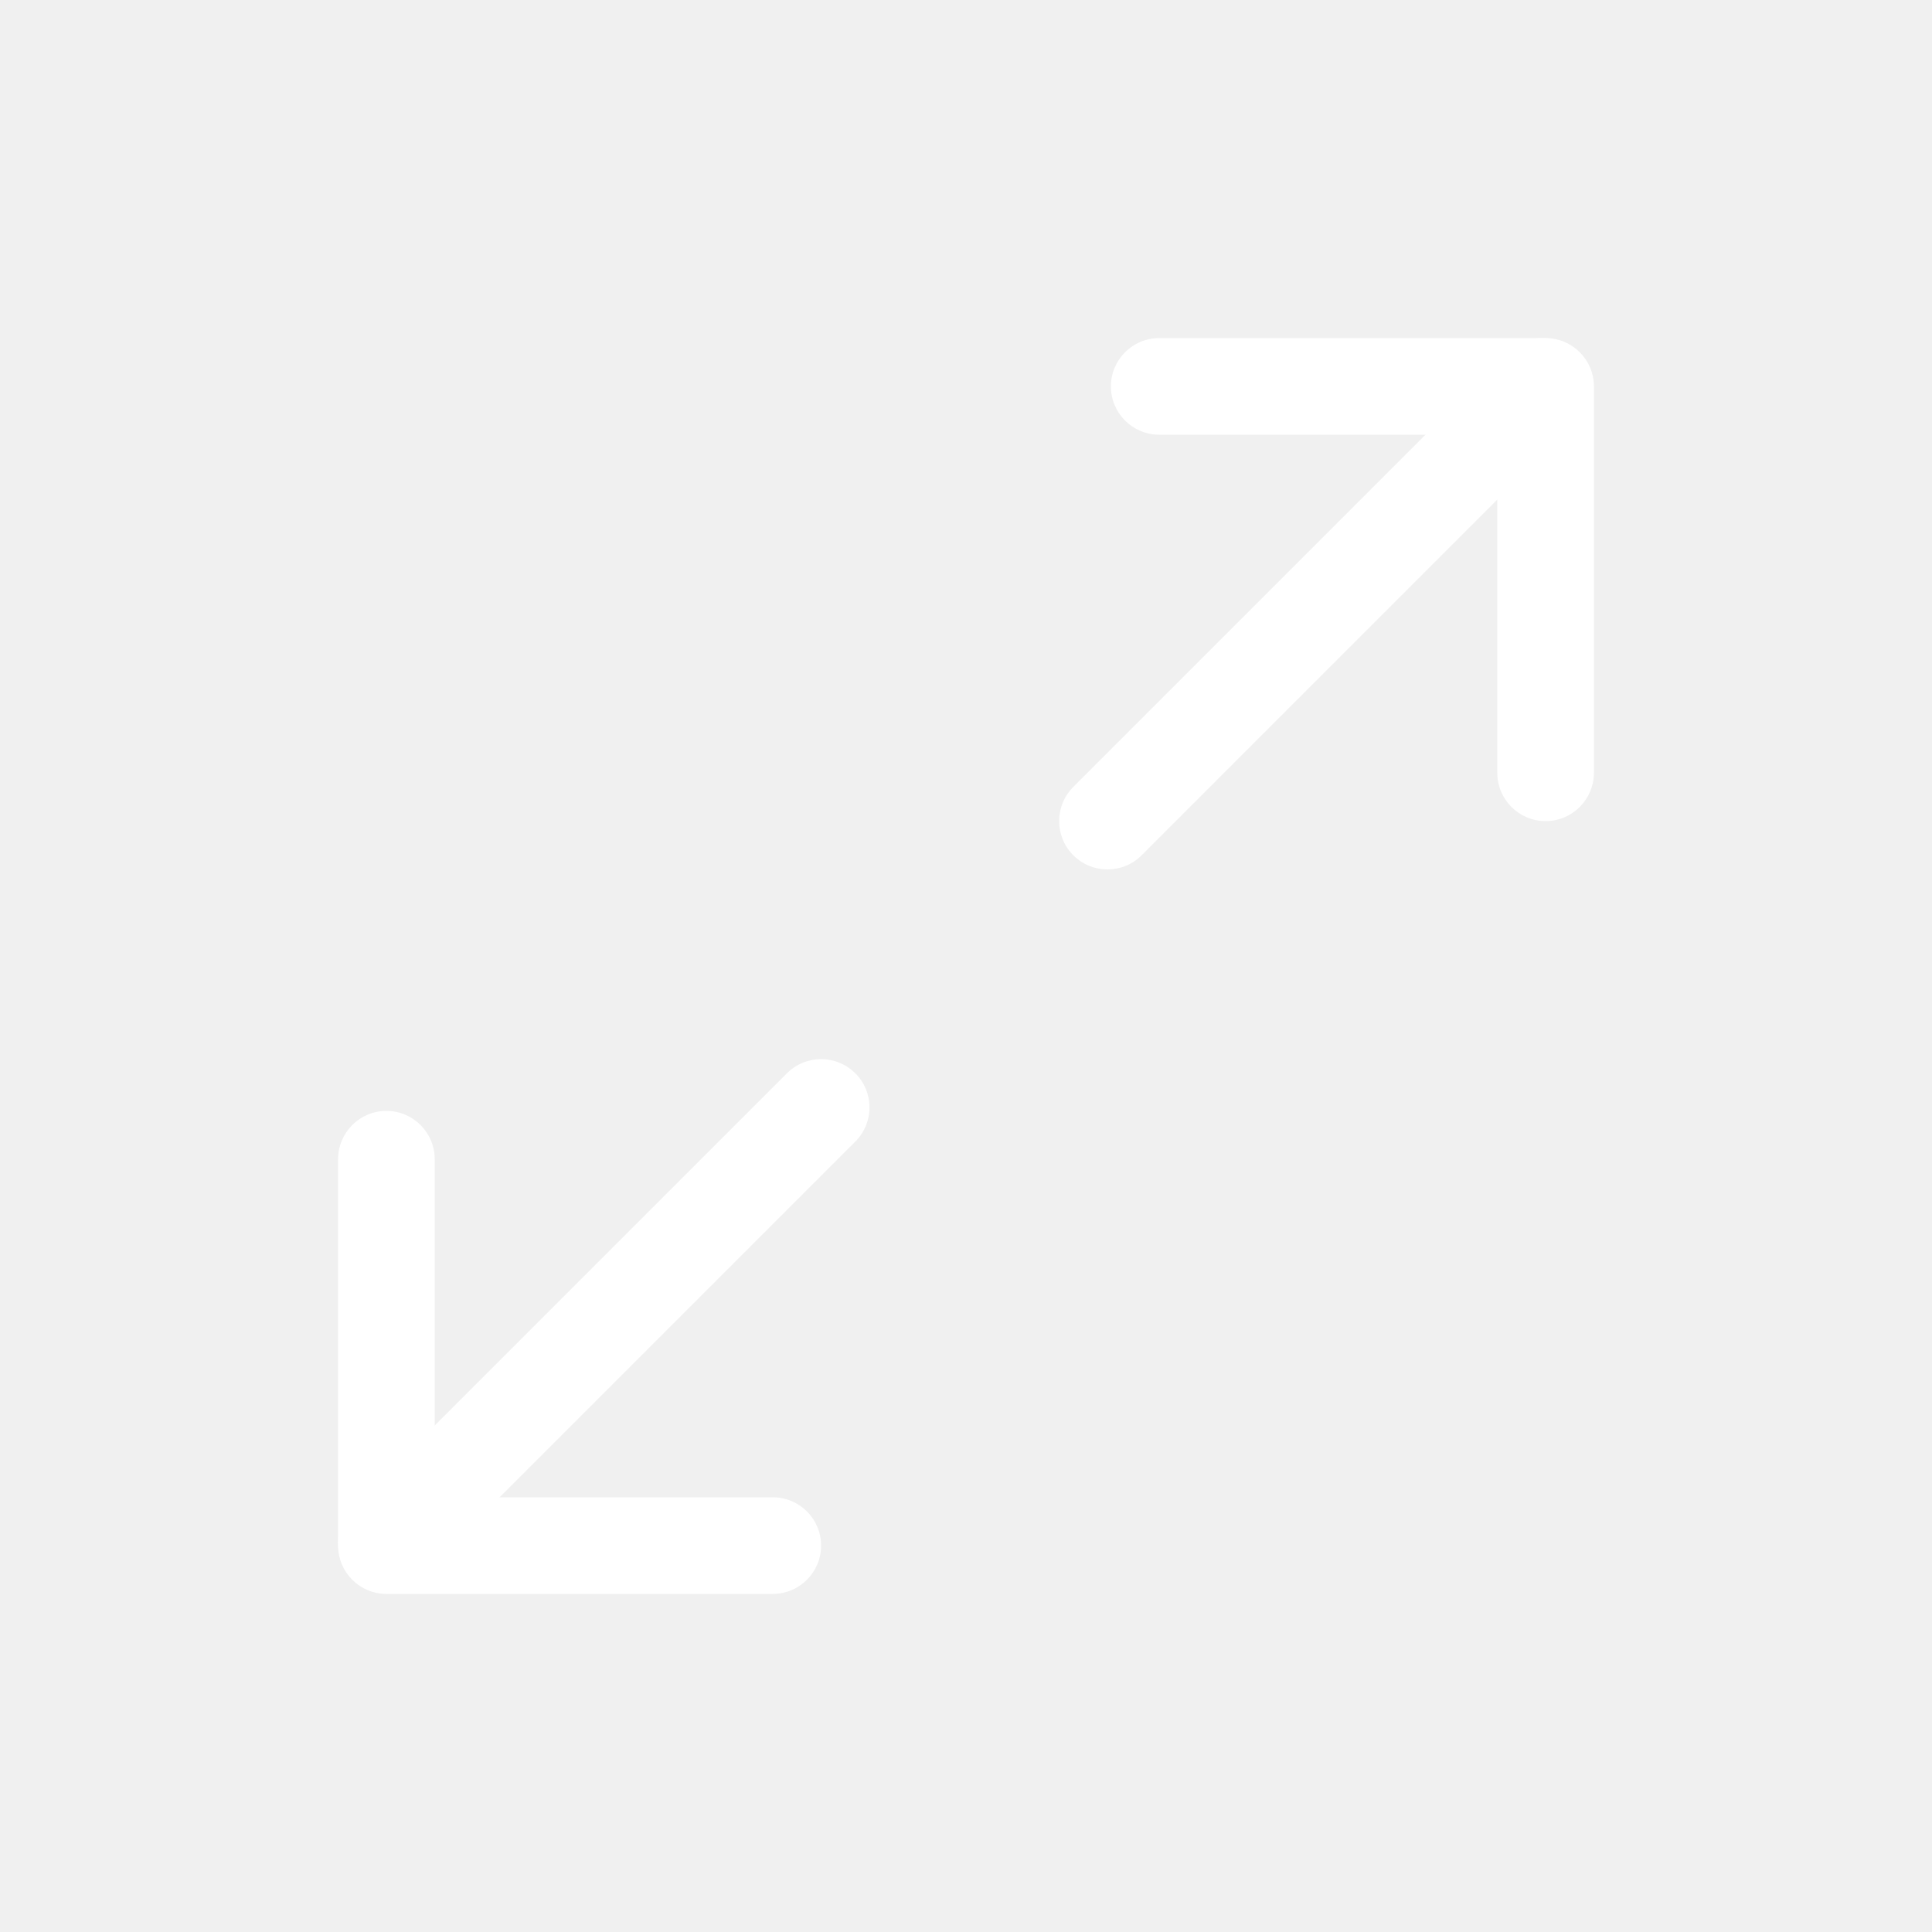
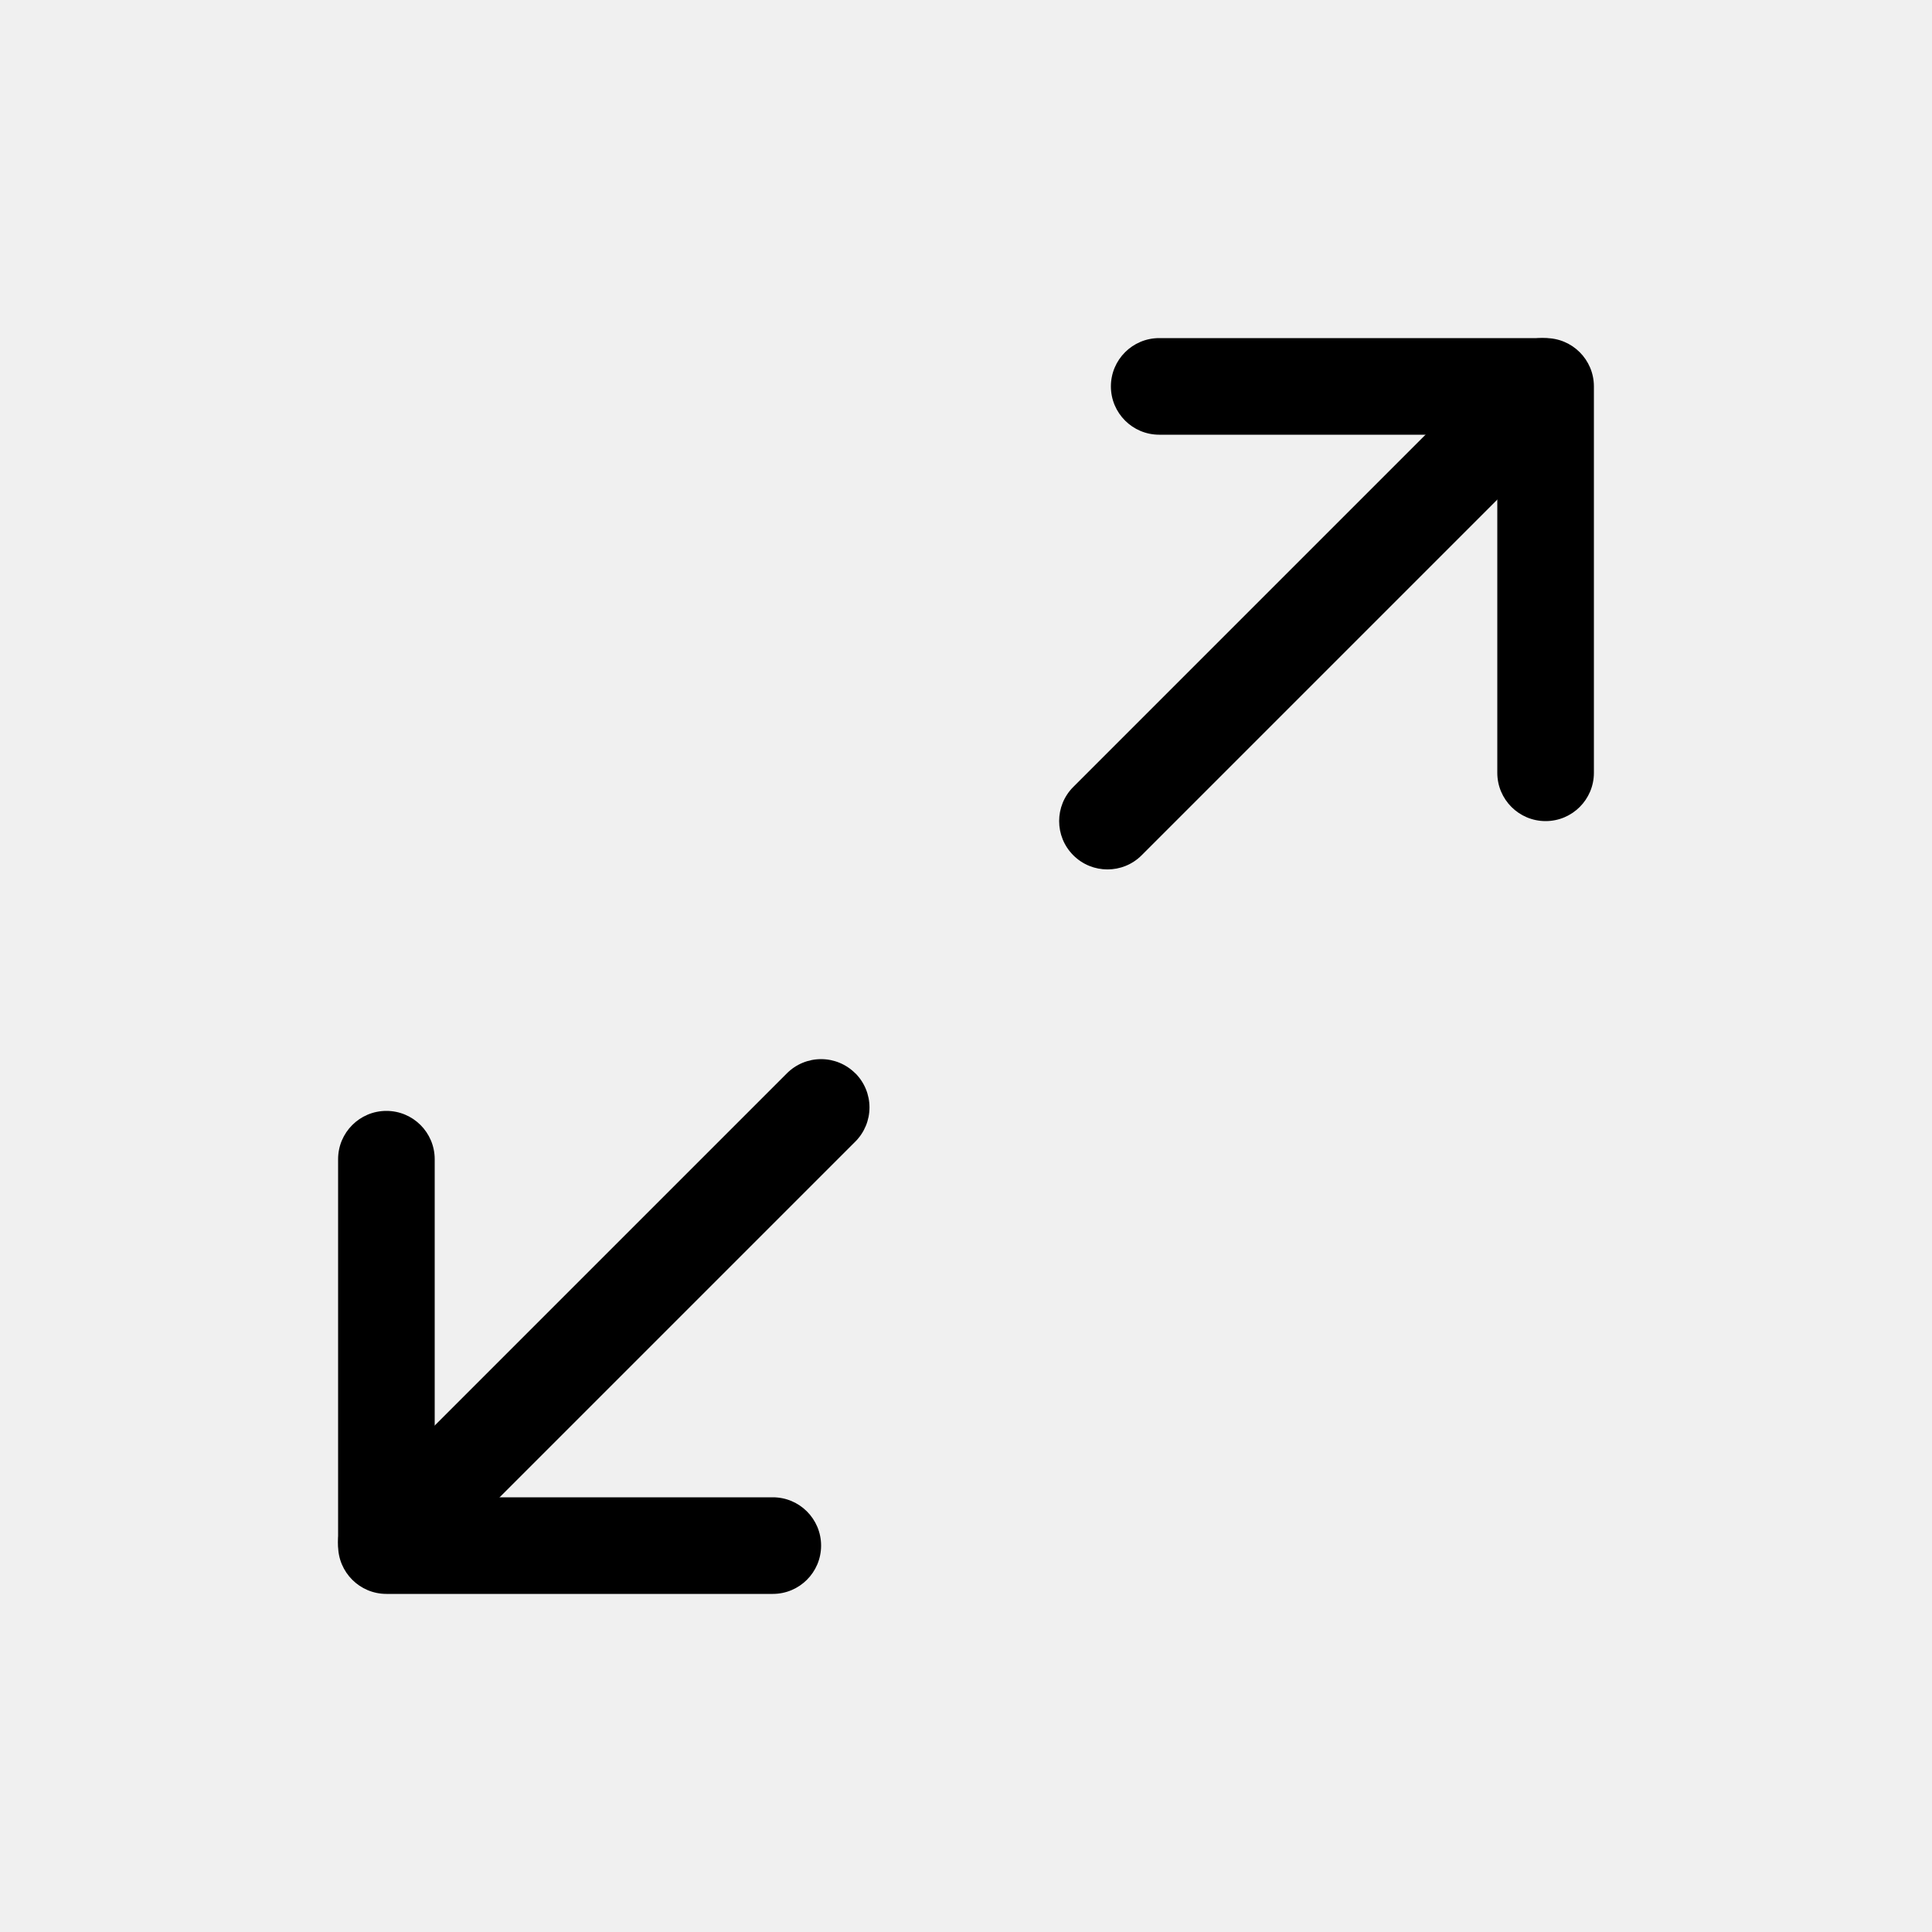
- <svg xmlns="http://www.w3.org/2000/svg" class="bi bi-arrows-angle-expand" viewBox="0 0 20 20" fill="white">
+ <svg xmlns="http://www.w3.org/2000/svg" class="bi bi-arrows-angle-expand" viewBox="0 0 20 20">
  <path fill-rule="evenodd" d="M4 11.5a.5.5 0 01.5.5v3.5H8a.5.5 0 010 1H4a.5.5 0 01-.5-.5v-4a.5.5 0 01.5-.5z" clip-rule="evenodd" />
  <path fill-rule="evenodd" d="M8.854 11.11a.5.5 0 010 .708l-4.5 4.5a.5.5 0 11-.708-.707l4.5-4.5a.5.5 0 01.708 0zm7.464-7.464a.5.5 0 010 .708l-4.5 4.5a.5.5 0 11-.707-.708l4.5-4.5a.5.5 0 01.707 0z" clip-rule="evenodd" />
  <path fill-rule="evenodd" d="M11.5 4a.5.5 0 01.5-.5h4a.5.5 0 01.5.5v4a.5.5 0 01-1 0V4.5H12a.5.5 0 01-.5-.5z" clip-rule="evenodd" />
</svg>
